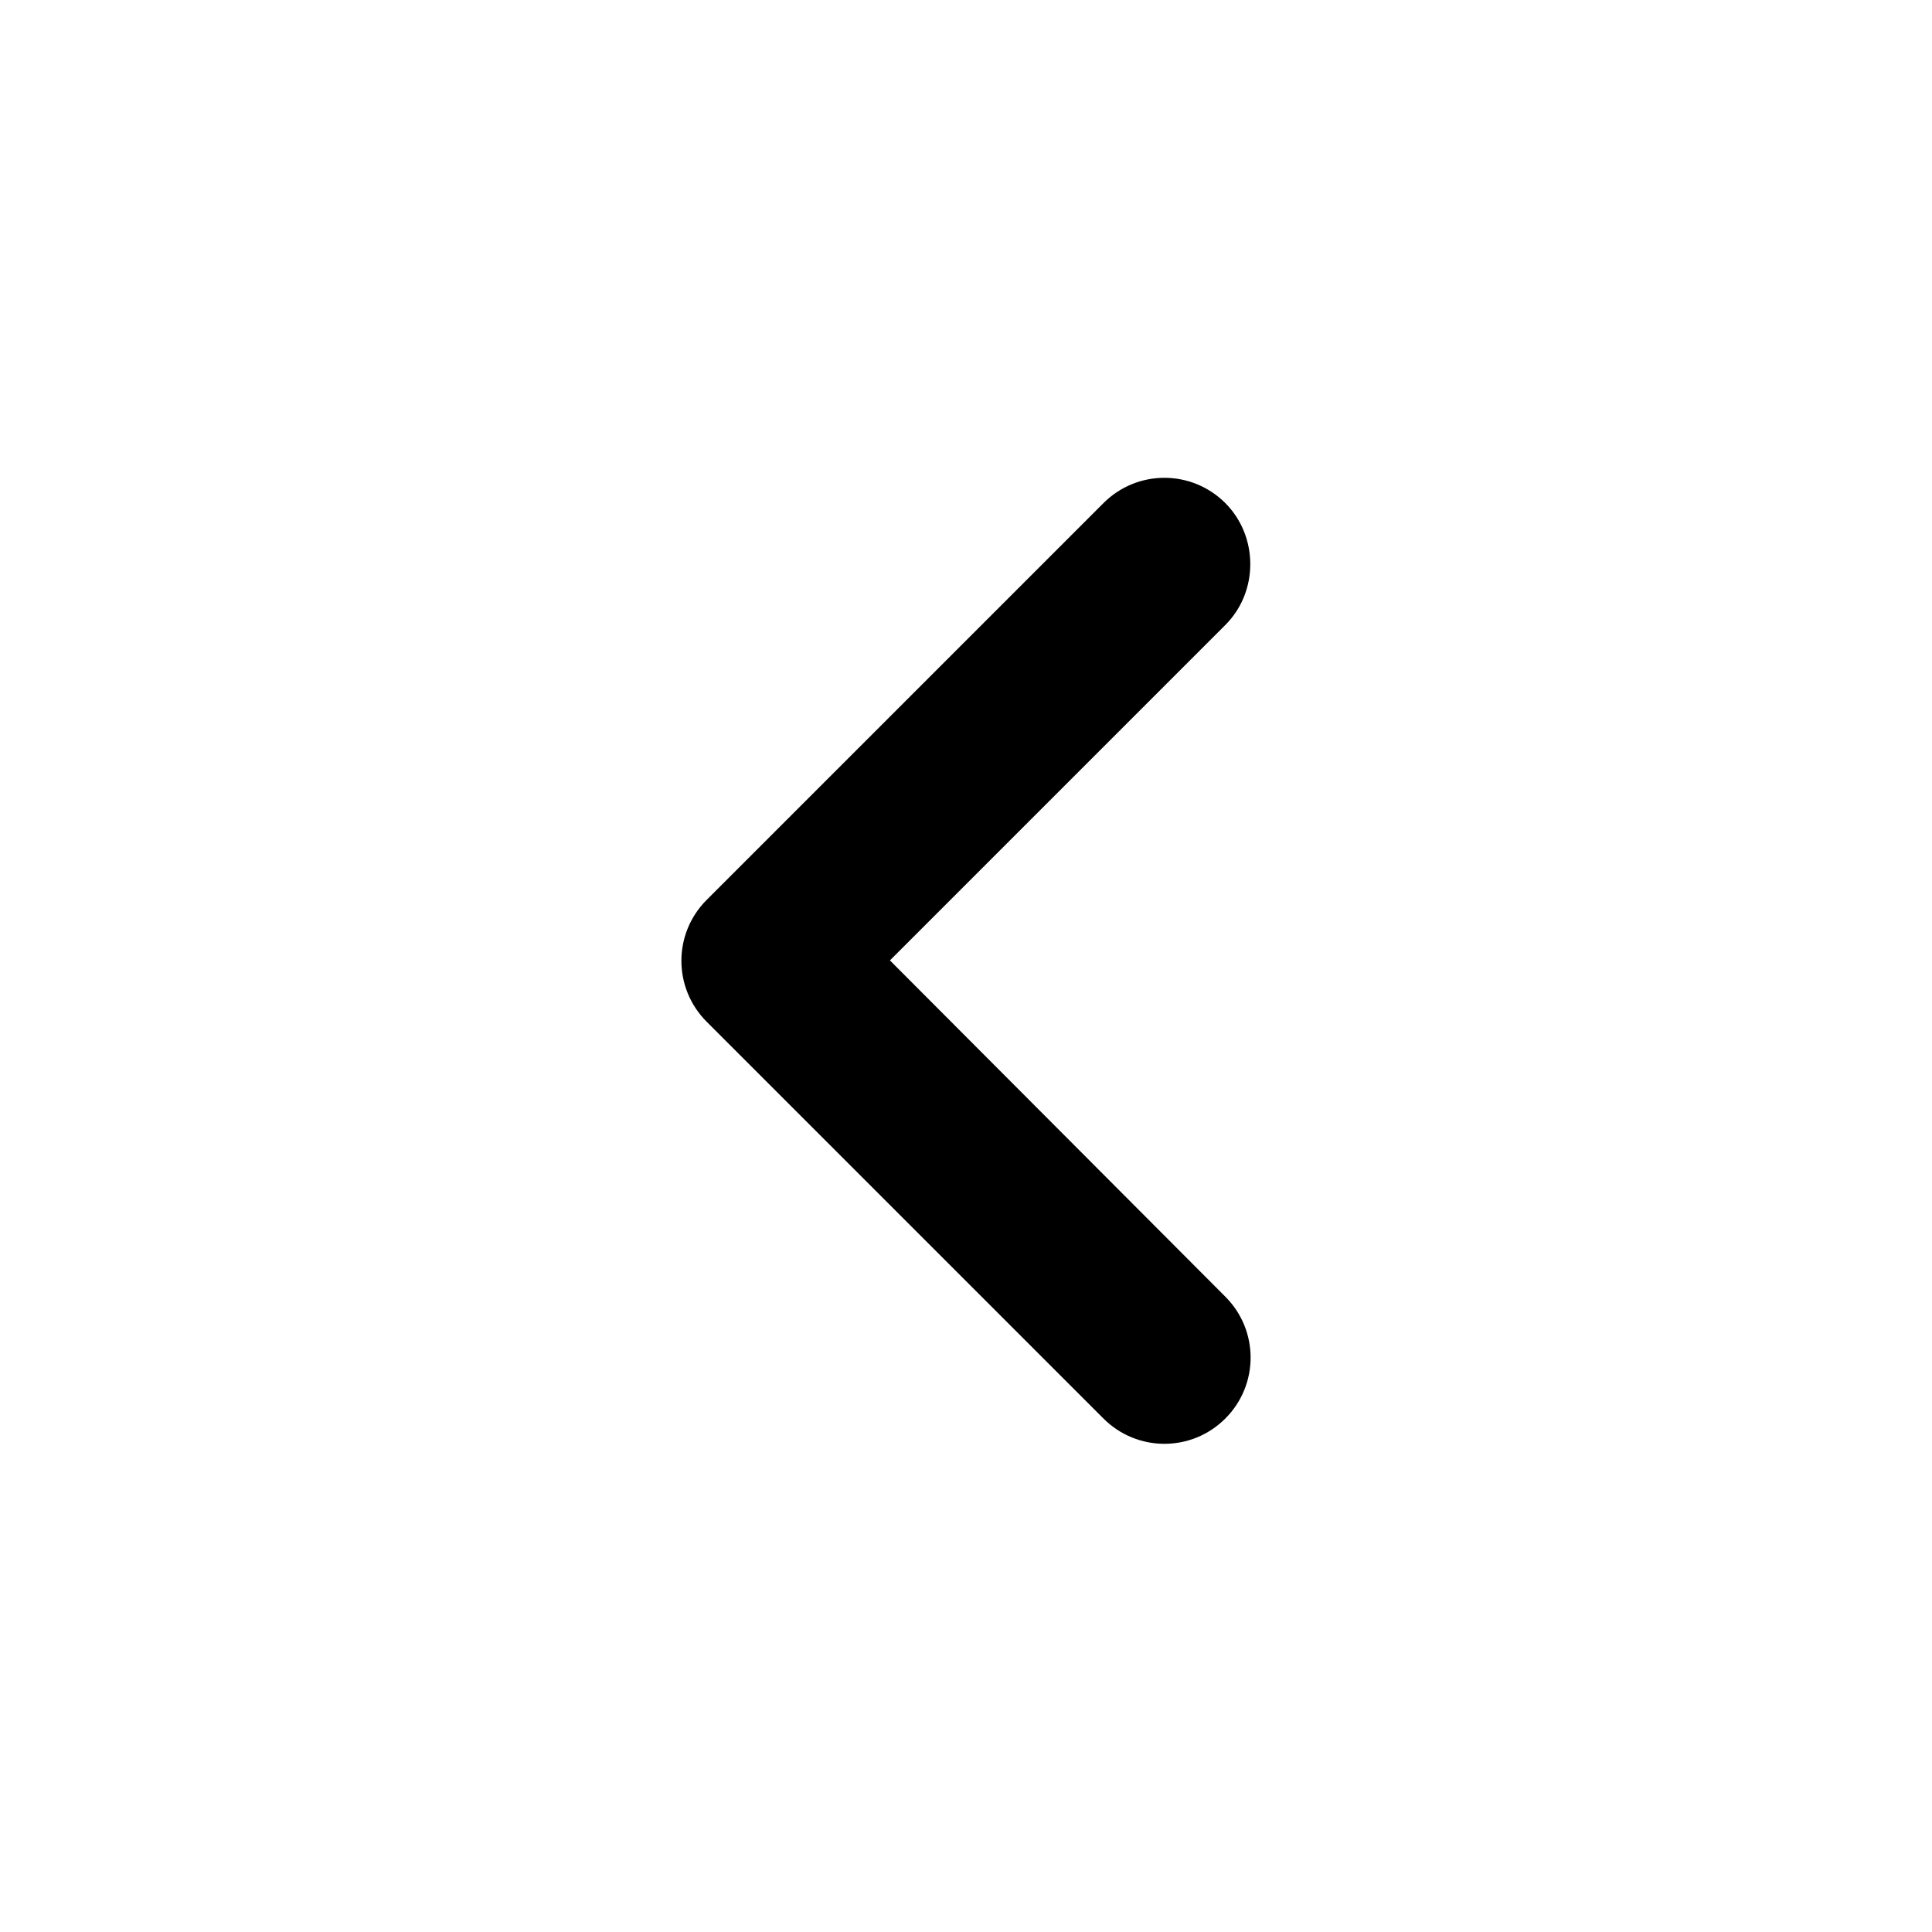
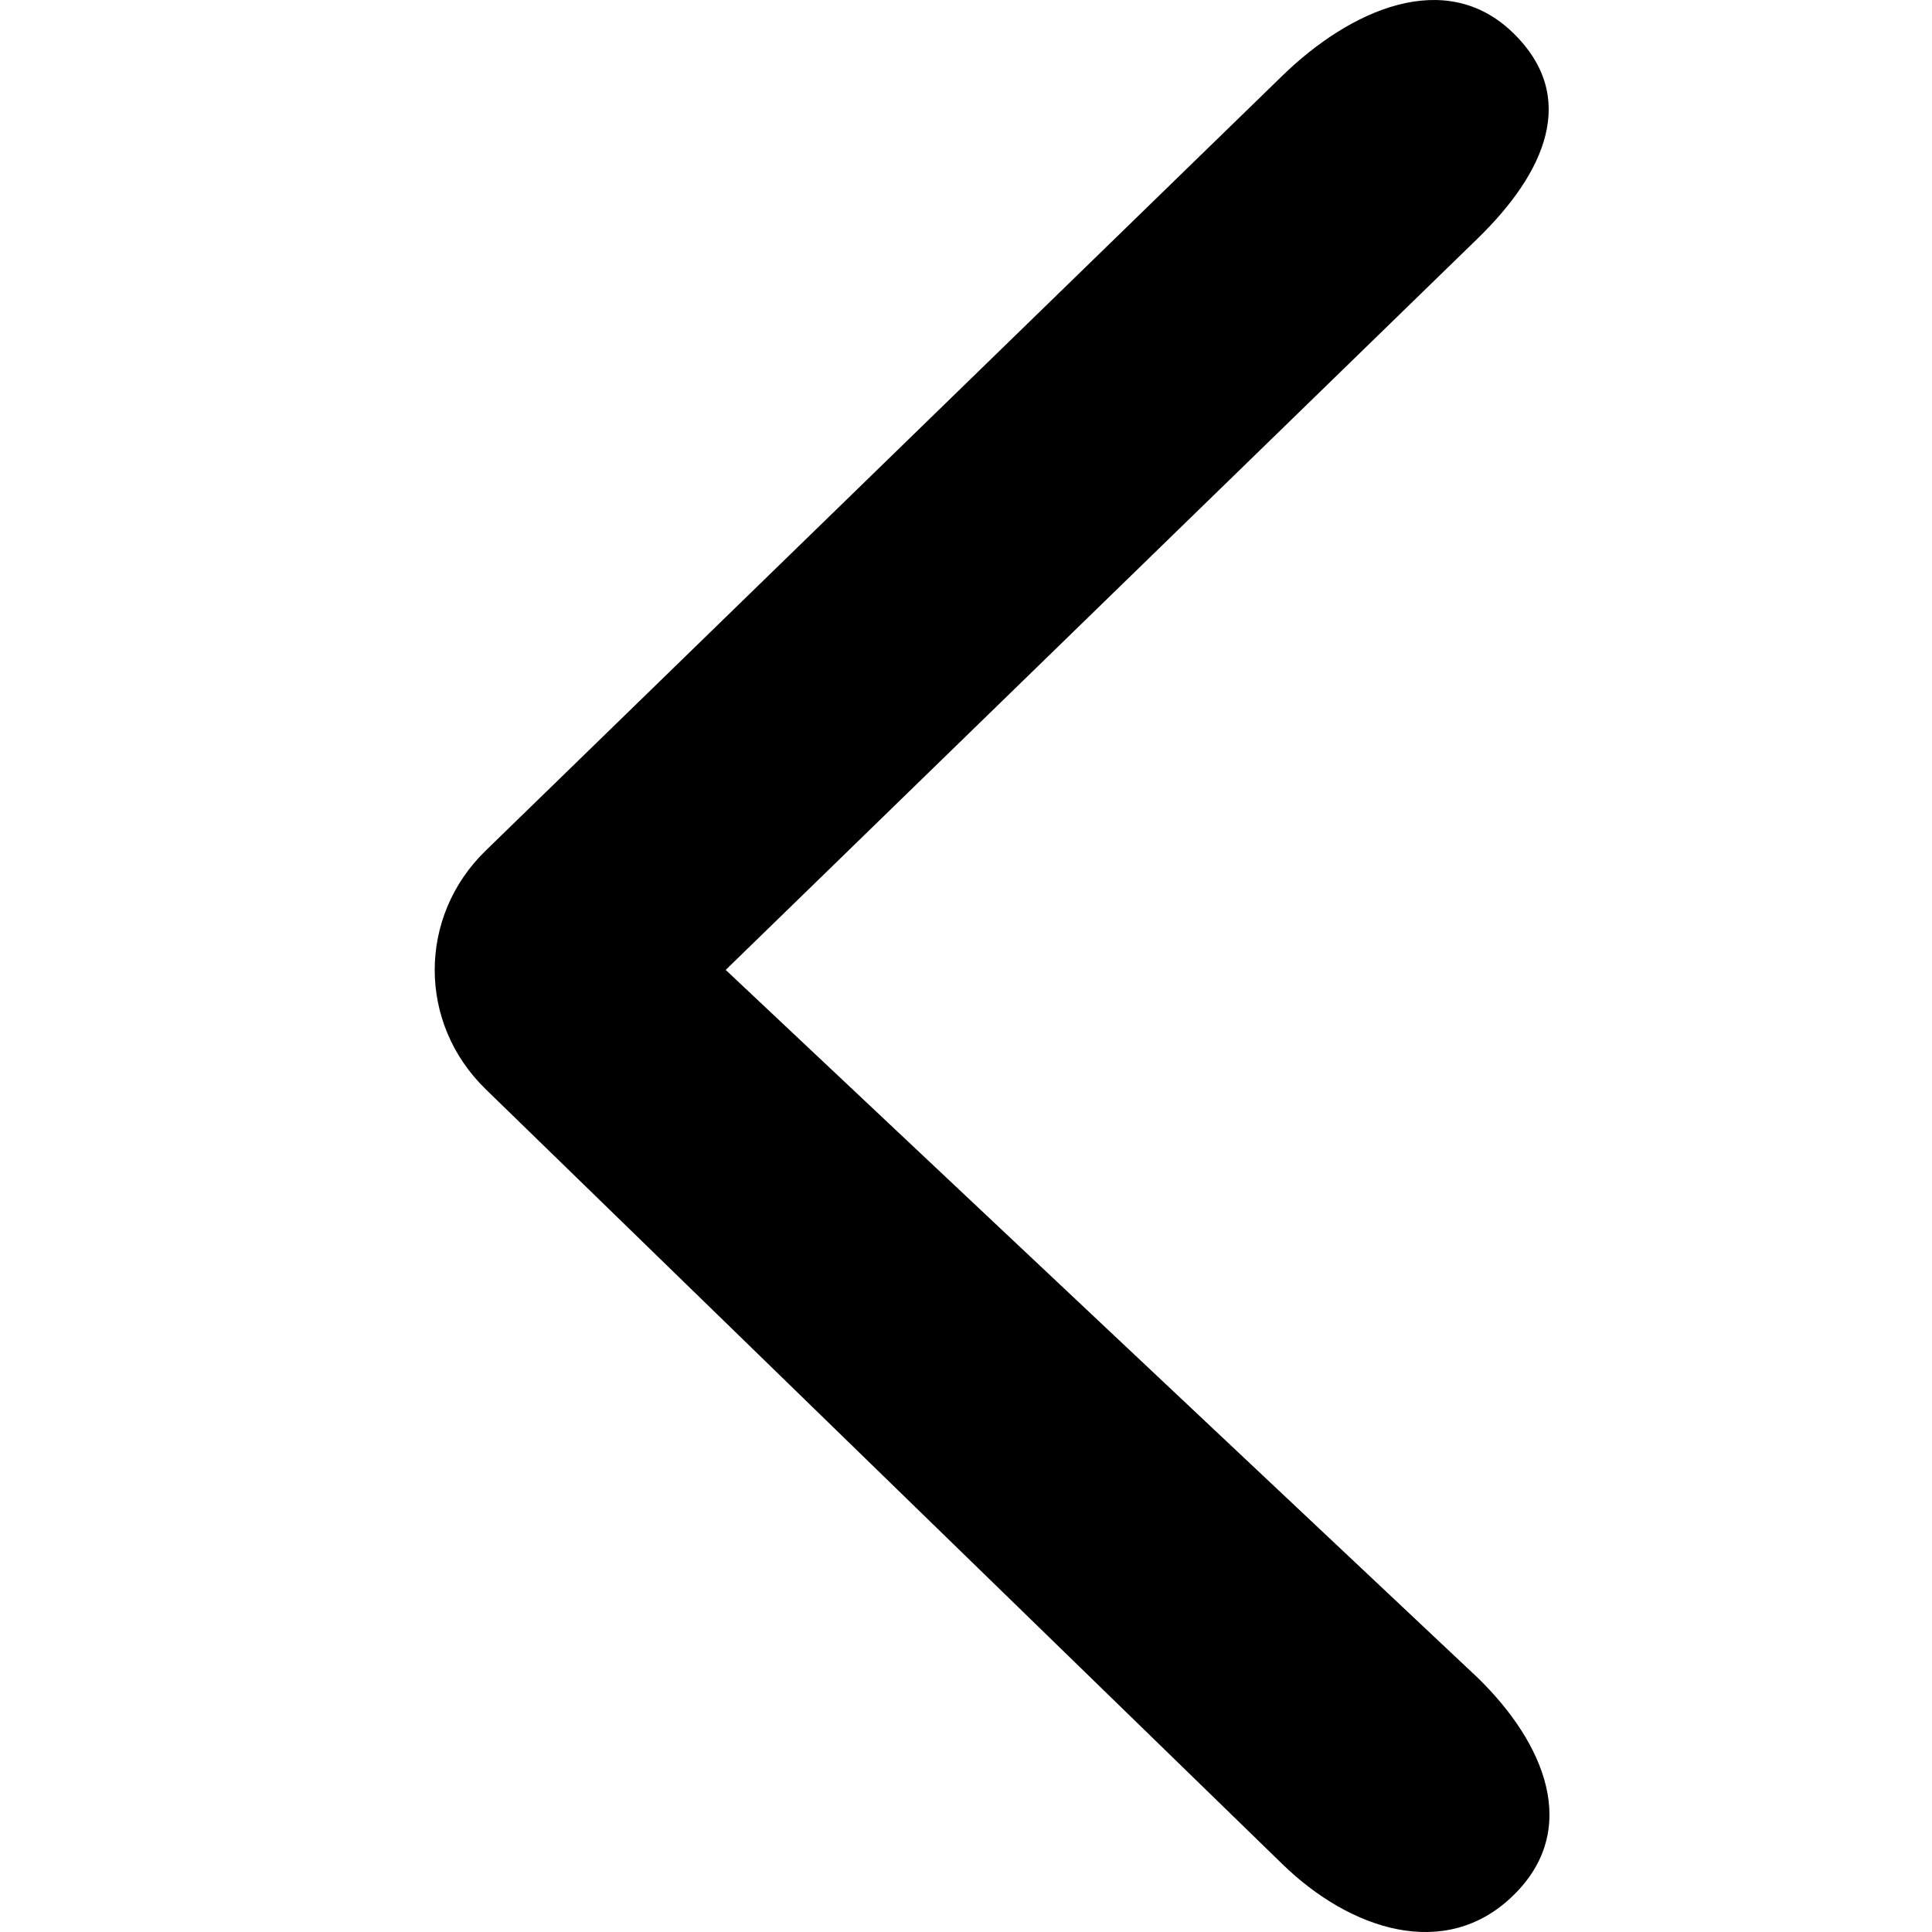
<svg xmlns="http://www.w3.org/2000/svg" viewBox="0 0 40 40" fill="inherit">
-   <path d="M25.369 10.416C24.671 9.718 23.544 9.718 22.846 10.416L14.631 18.631C13.933 19.329 13.933 20.456 14.631 21.154L22.846 29.369C23.544 30.067 24.671 30.067 25.369 29.369C26.067 28.671 26.067 27.544 25.369 26.846L18.425 19.884L25.369 12.94C26.067 12.242 26.049 11.096 25.369 10.416Z" fill="inherit" />
+   <path d="M31.327 0.681C29.925 -0.682 27.953 0.203 26.551 1.567L10.051 17.616C8.65 18.98 8.65 21.182 10.051 22.546L26.551 38.595C27.953 39.959 29.925 40.611 31.327 39.247C32.729 37.883 31.993 36.097 30.591 34.733L15.025 20.081L30.591 4.94C31.993 3.576 32.693 2.01 31.327 0.681Z" fill="inherit" />
</svg>
